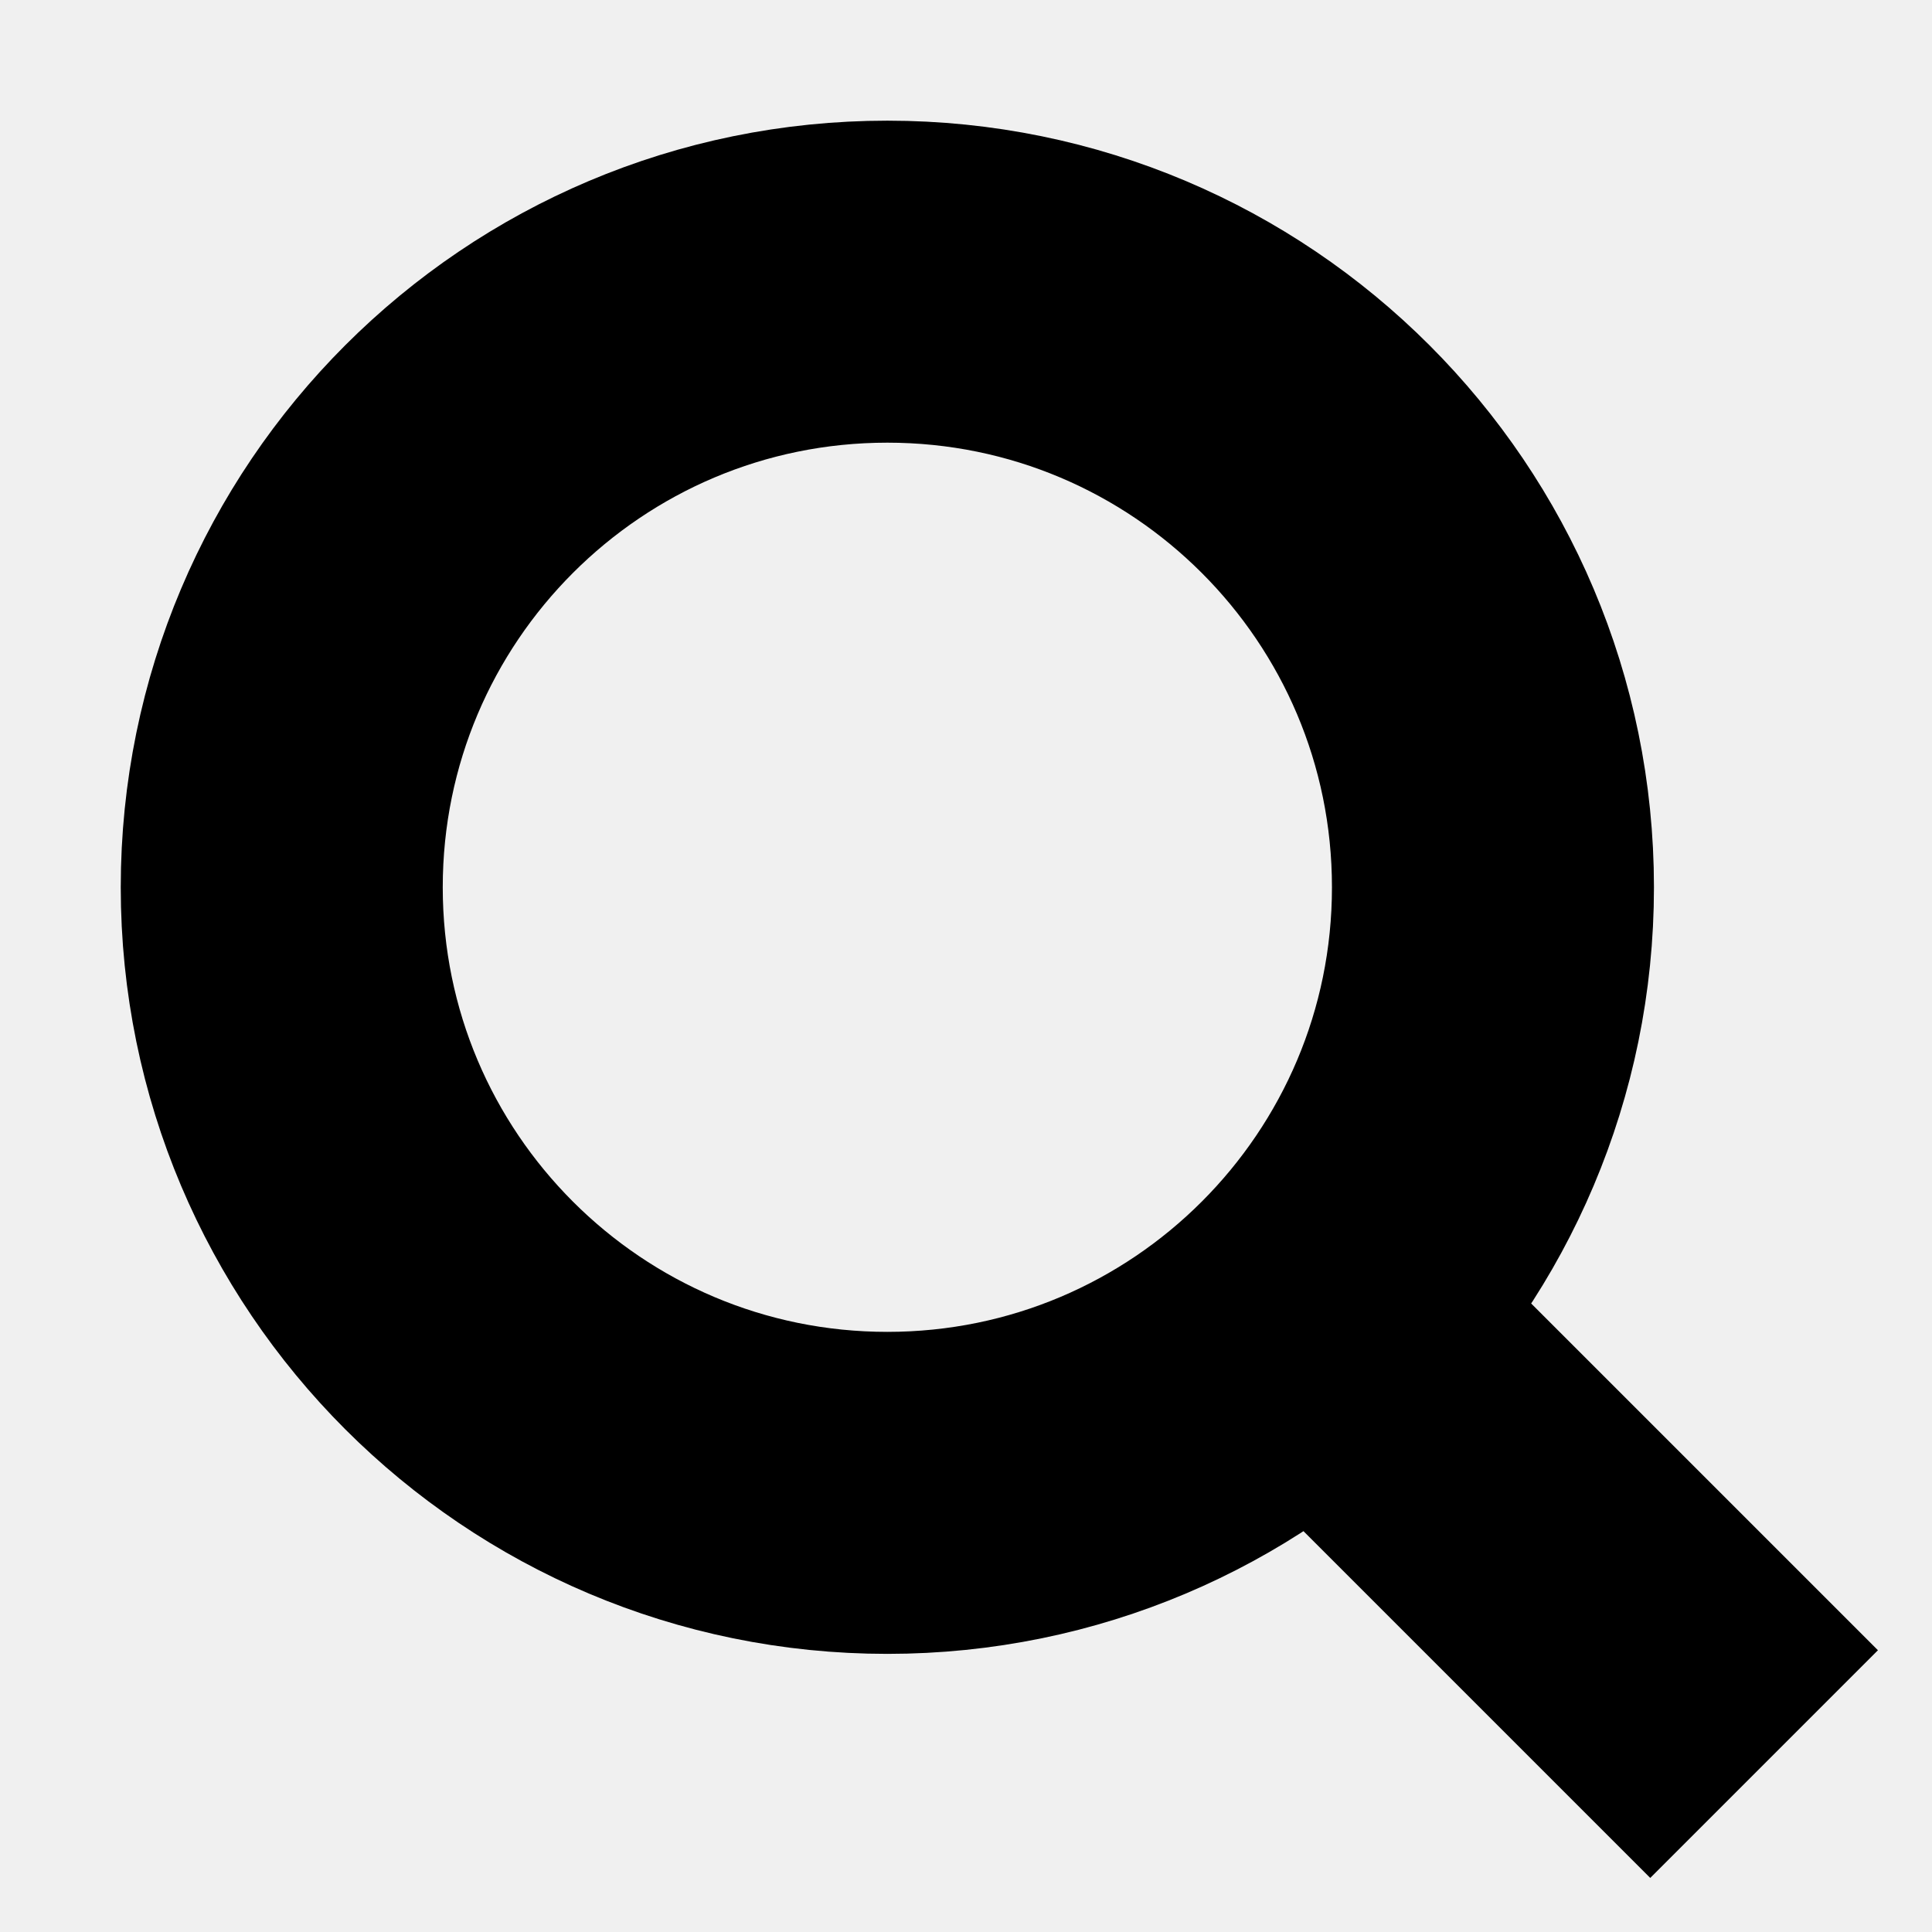
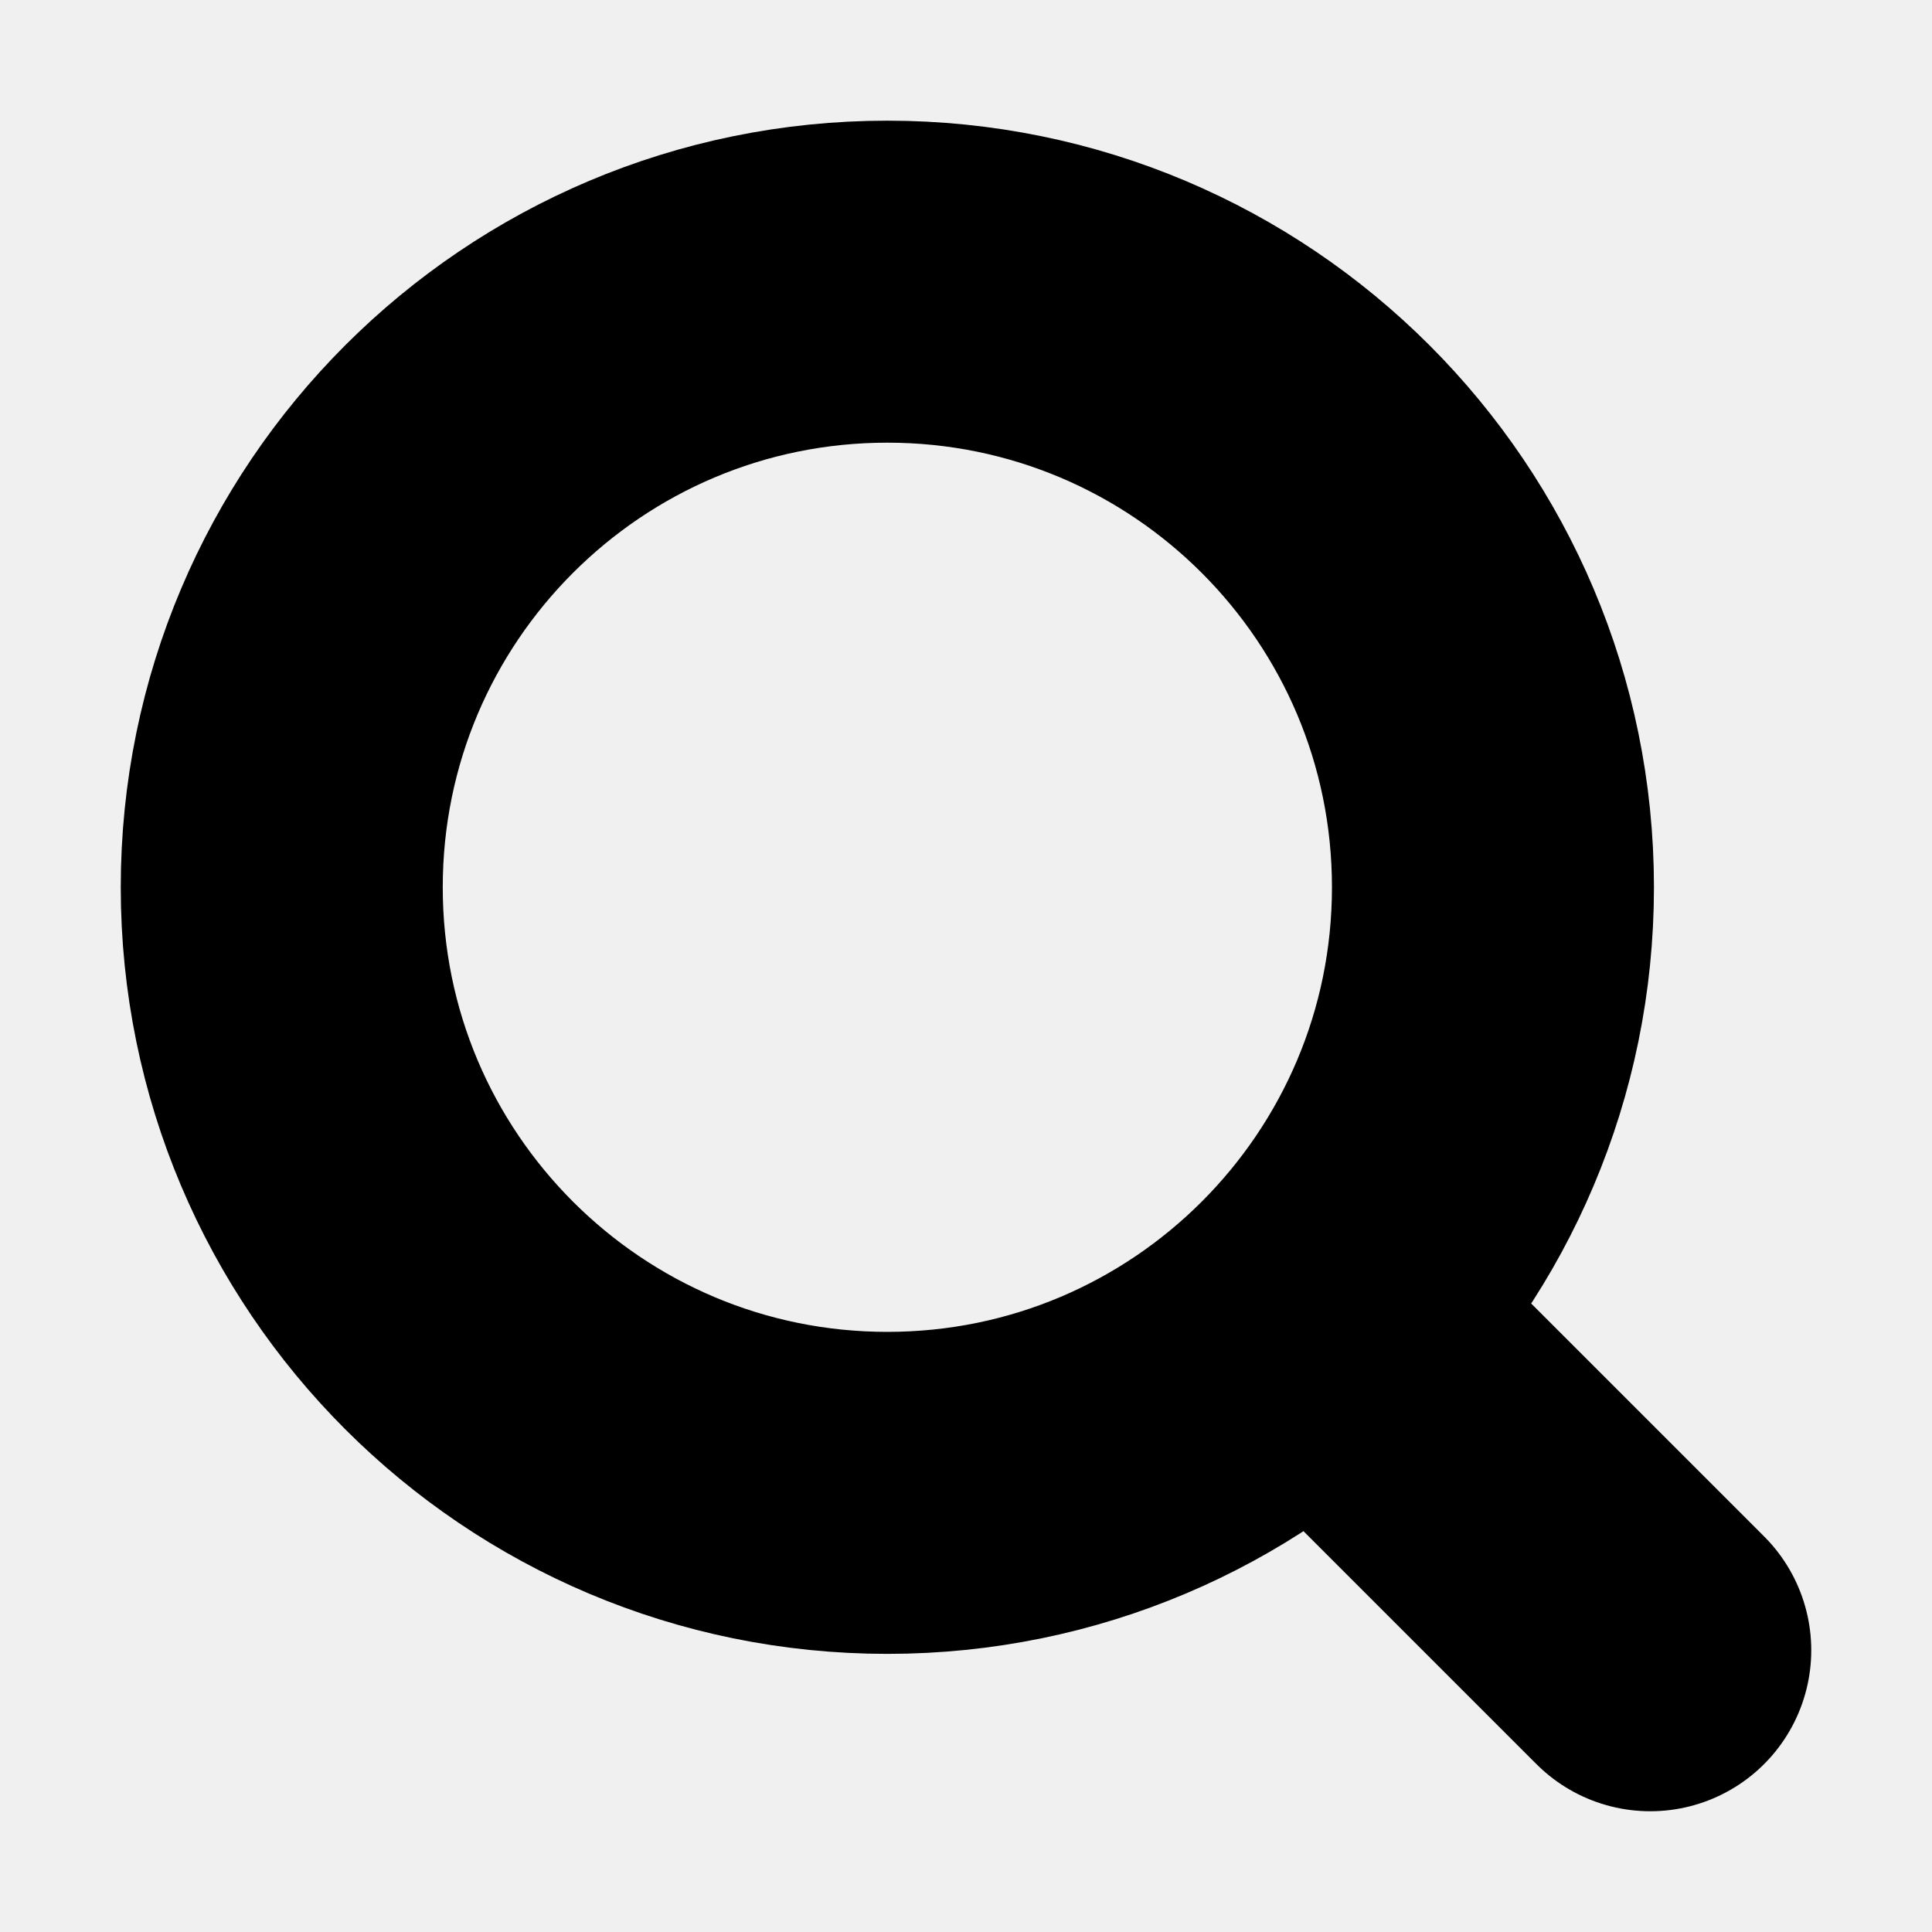
<svg xmlns="http://www.w3.org/2000/svg" width="12" height="12" fill="none" viewBox="0 0 12 12">
  <g clip-path="url(#a)">
-     <path stroke="currentColor" stroke-linecap="square" stroke-width="2" d="m10.25 10.25-1.8-1.8m.823-2.939a3.761 3.761 0 1 1-7.523 0 3.761 3.761 0 0 1 7.523 0Z" />
+     <path stroke="currentColor" stroke-linecap="round" stroke-width="2" d="m10.25 10.25-1.8-1.8m.823-2.939a3.761 3.761 0 1 1-7.523 0 3.761 3.761 0 0 1 7.523 0Z" />
  </g>
  <defs>
    <clipPath id="a">
      <path fill="#fff" d="M0 0h12v12H0z" />
    </clipPath>
  </defs>
</svg>
